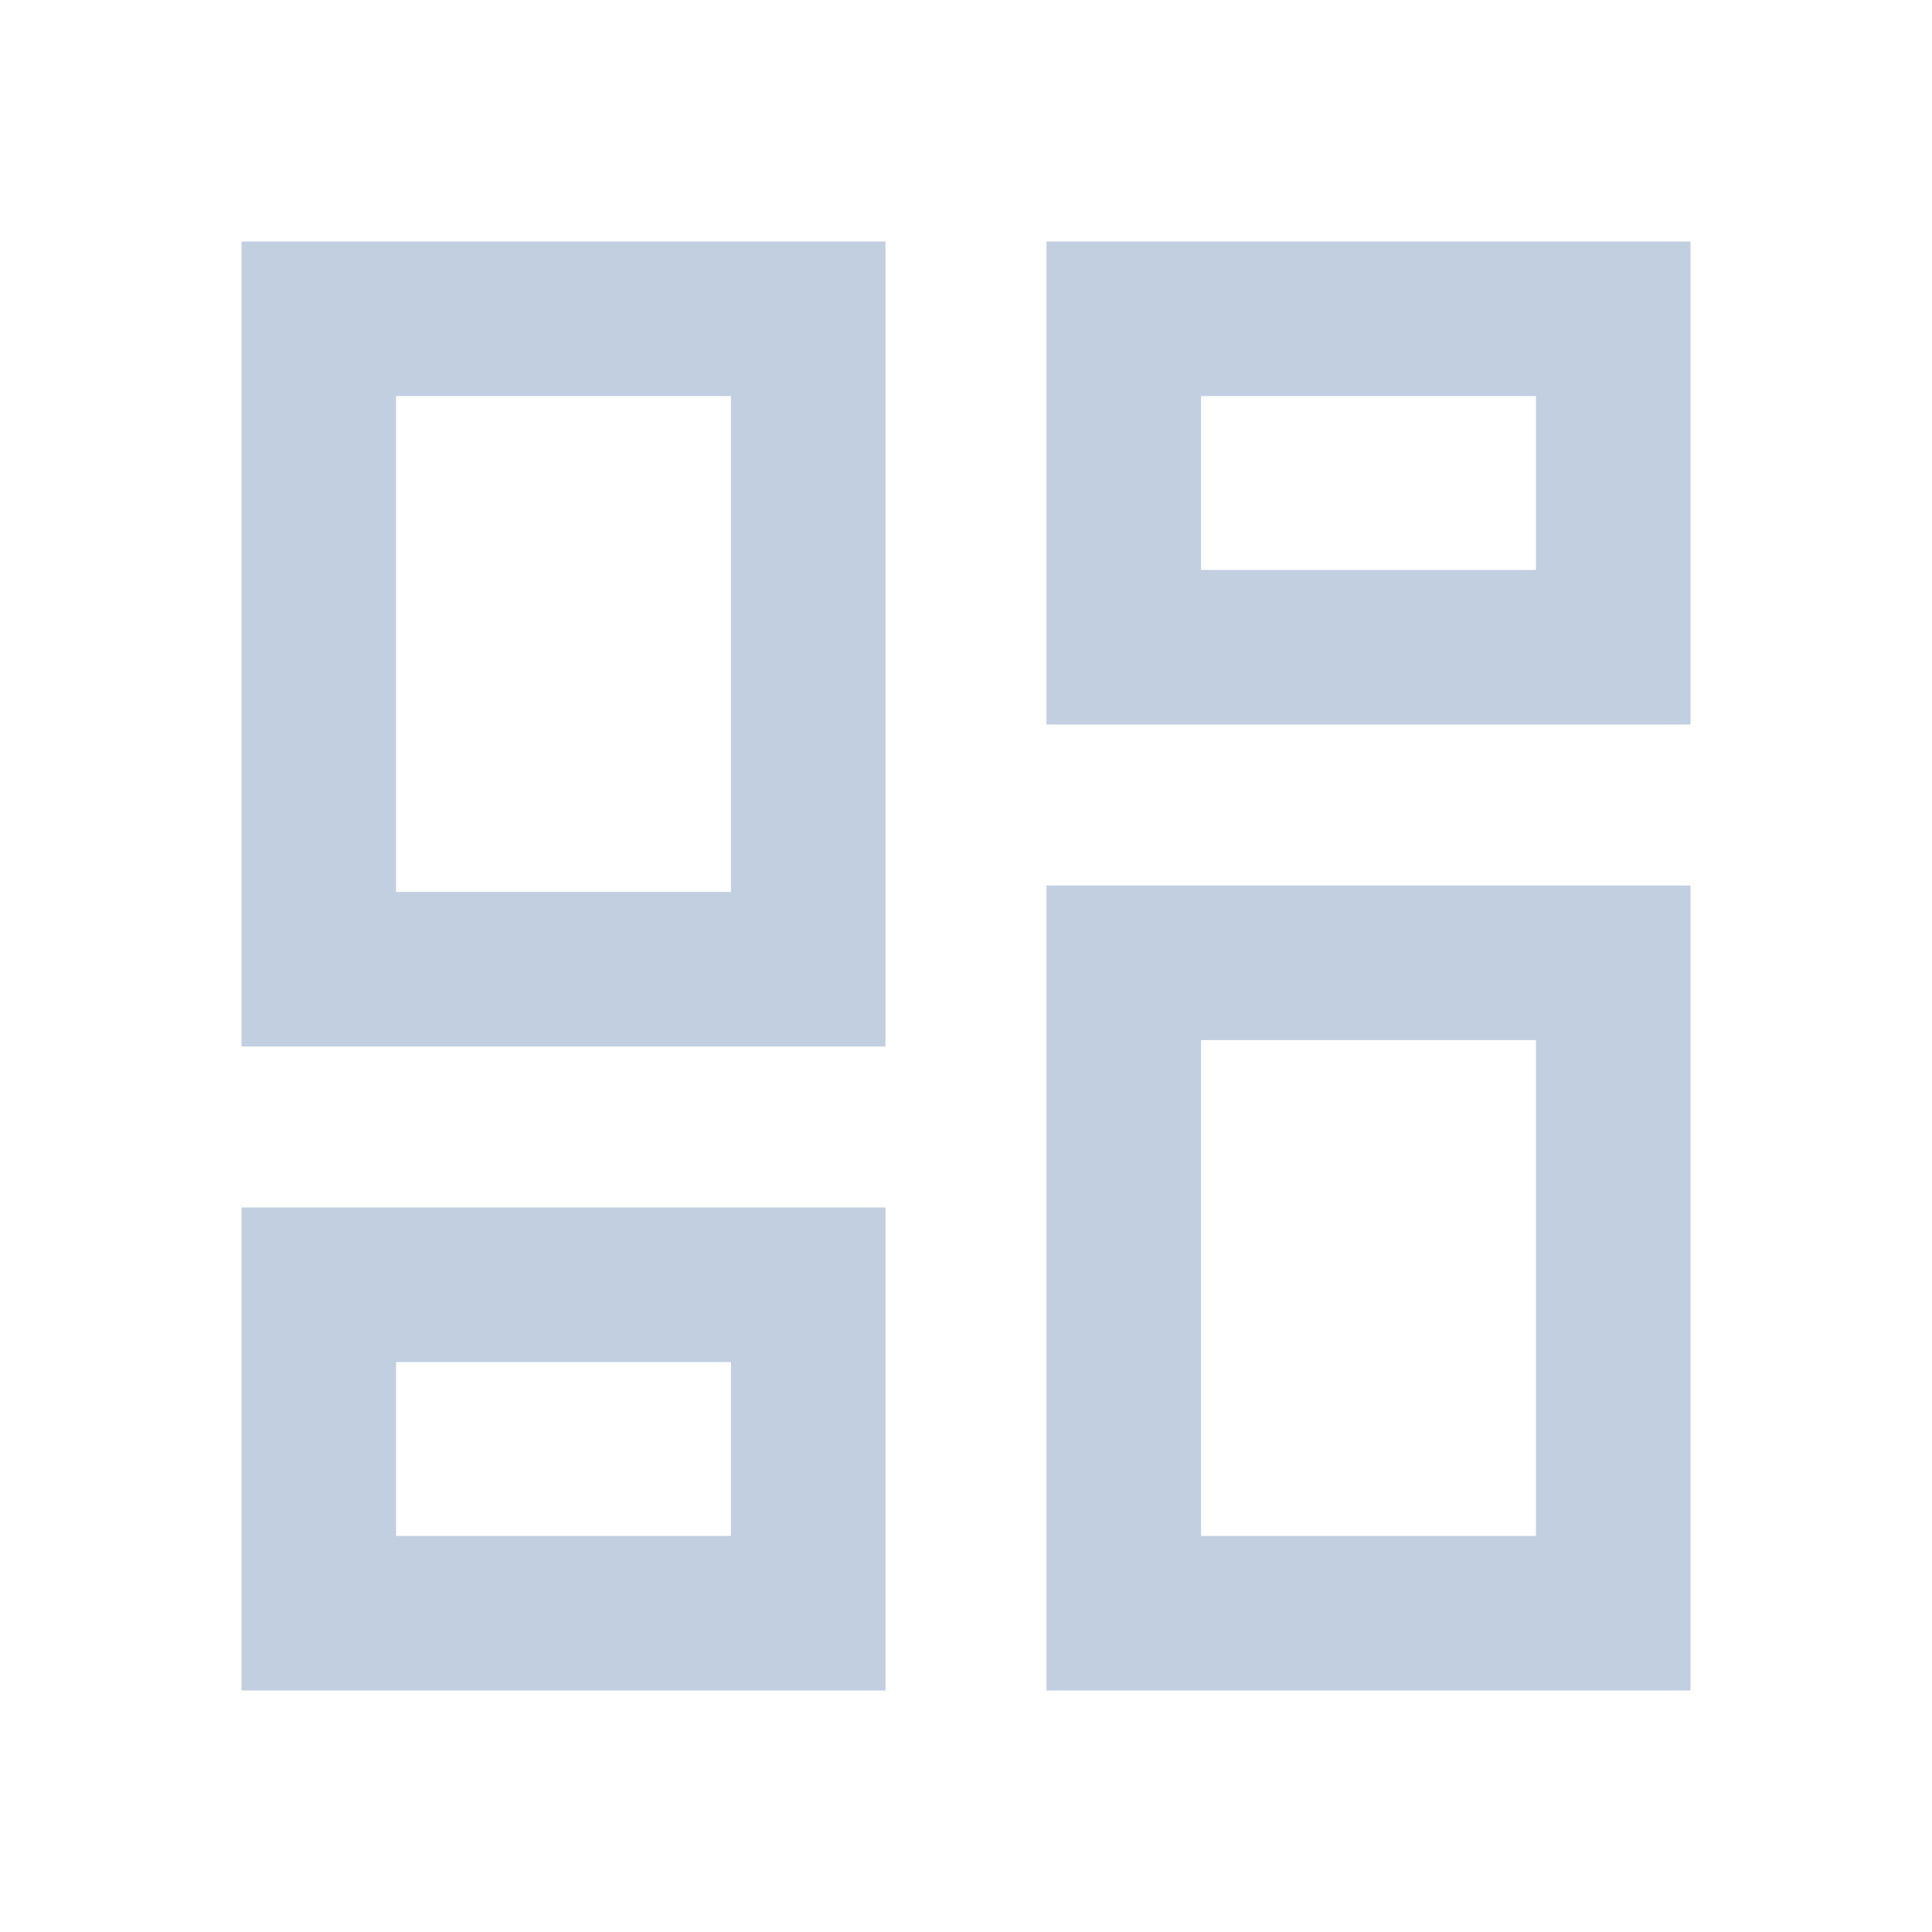
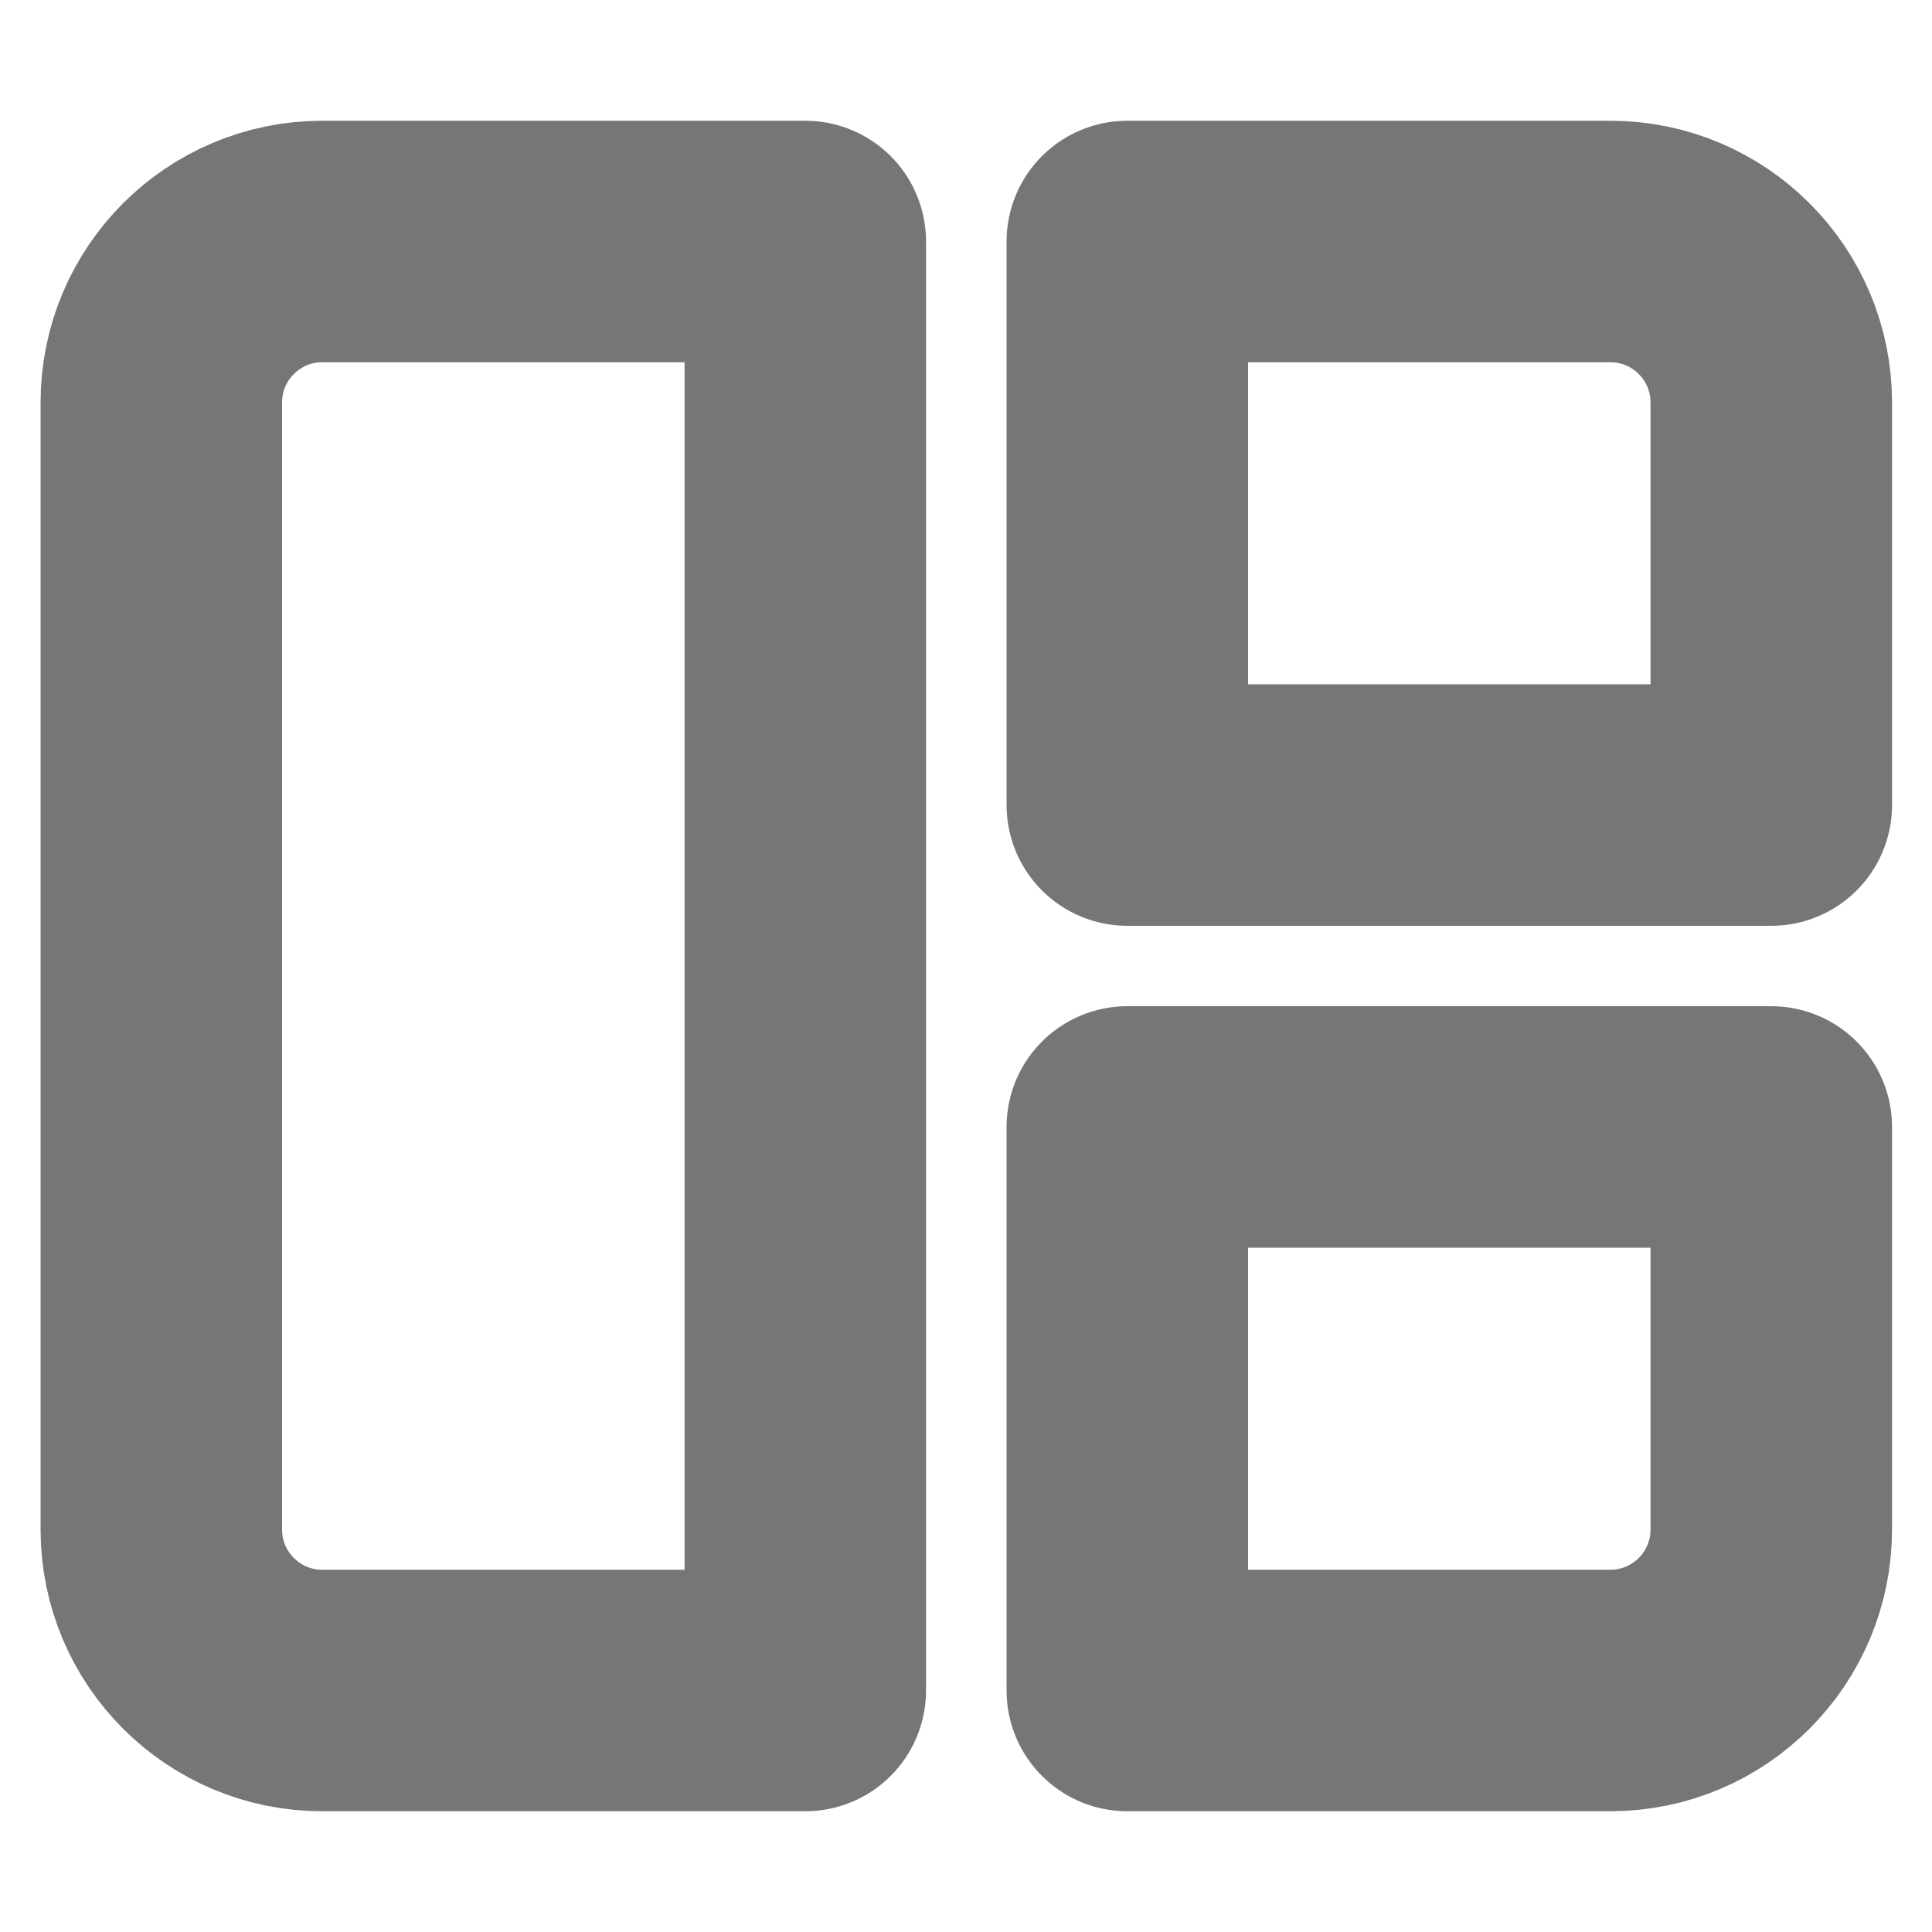
- <svg xmlns="http://www.w3.org/2000/svg" width="30" height="30" viewBox="0 0 30 30" fill="none">
-   <path d="M12.55 15.05H4.95V4.95H12.55V15.05ZM12.55 25.05H4.95V19.95H12.55V25.05ZM25.05 25.05H17.45V14.95H25.05V25.05ZM17.45 10.05V4.95H25.05V10.05H17.45Z" stroke="#C2CFE0" stroke-width="2.4" />
+ <svg xmlns="http://www.w3.org/2000/svg" width="16" height="16" viewBox="0 0 16 16" fill="none">
+   <path d="M1.336 3.333C1.336 2.597 1.933 2 2.669 2H6.669V14H2.669C1.933 14 1.336 13.403 1.336 12.667V3.333Z" stroke="#767676" stroke-width="2" stroke-linecap="round" stroke-linejoin="round" />
+   <path d="M9.336 2H13.336C14.072 2 14.669 2.597 14.669 3.333V6.667H9.336V2Z" stroke="#767676" stroke-width="2" stroke-linecap="round" stroke-linejoin="round" />
+   <path d="M9.336 9.333H14.669V12.666C14.669 13.403 14.072 14 13.336 14H9.336V9.333Z" stroke="#767676" stroke-width="2" stroke-linecap="round" stroke-linejoin="round" />
</svg>
